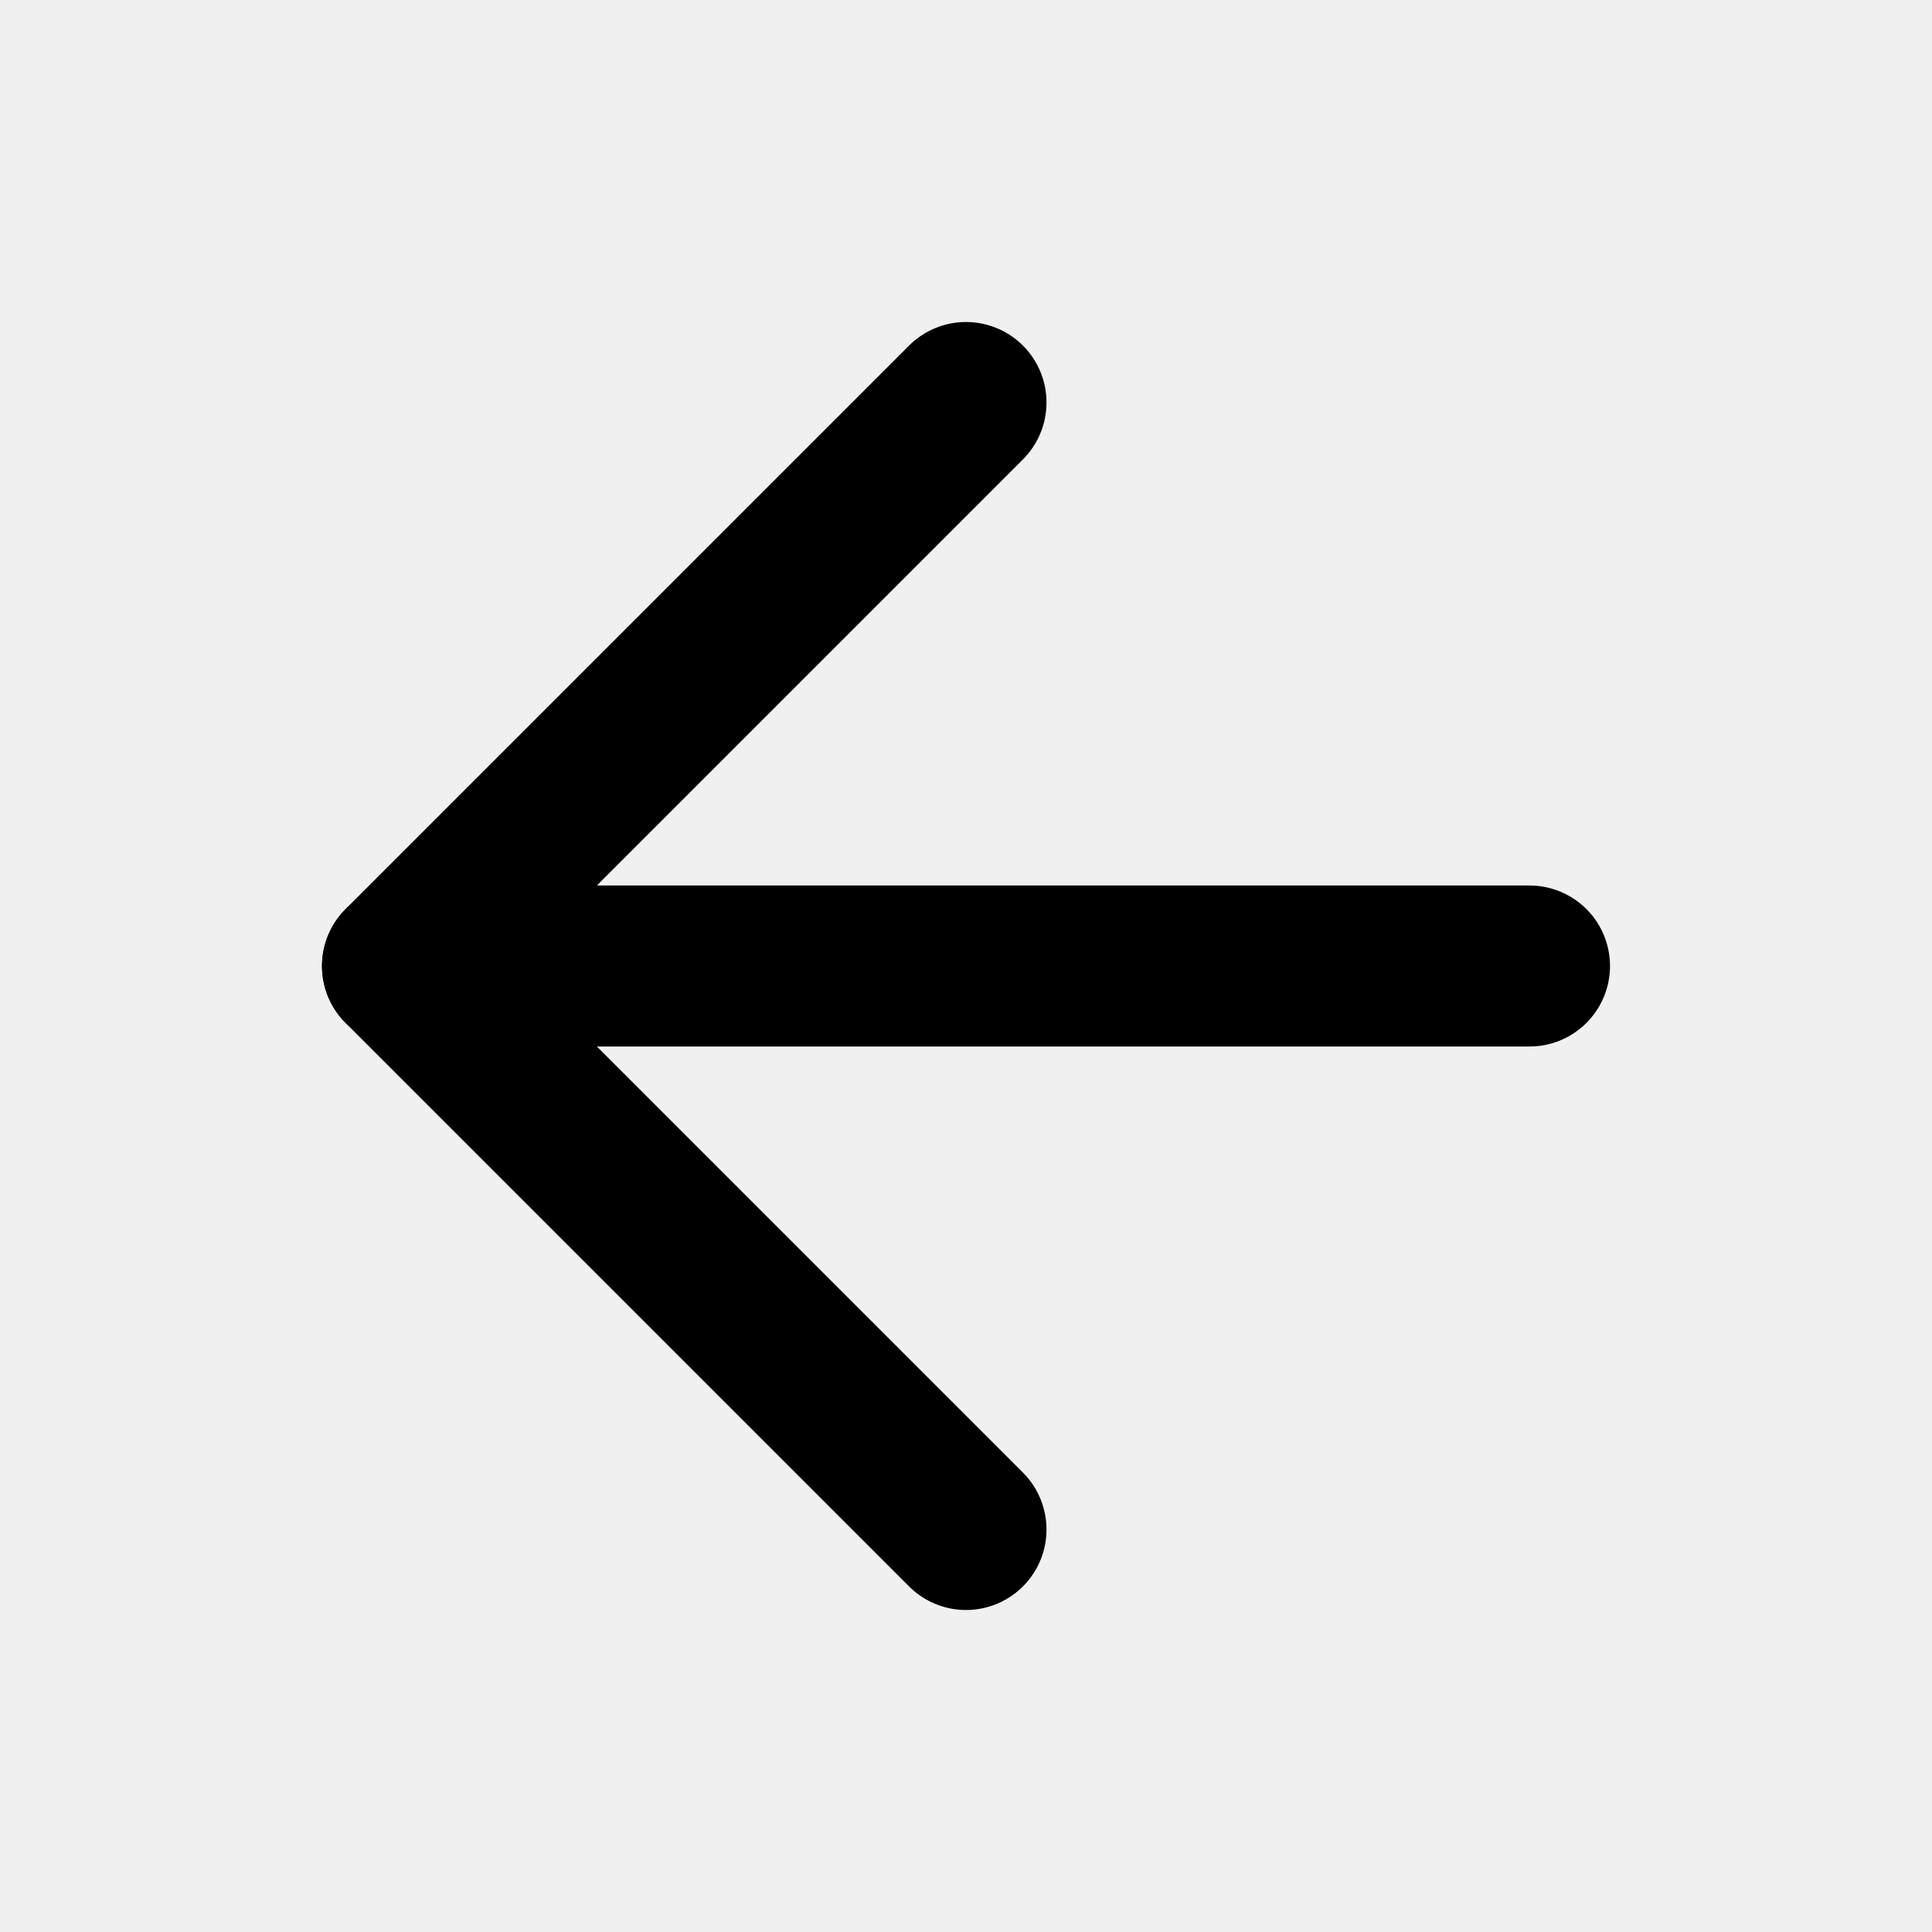
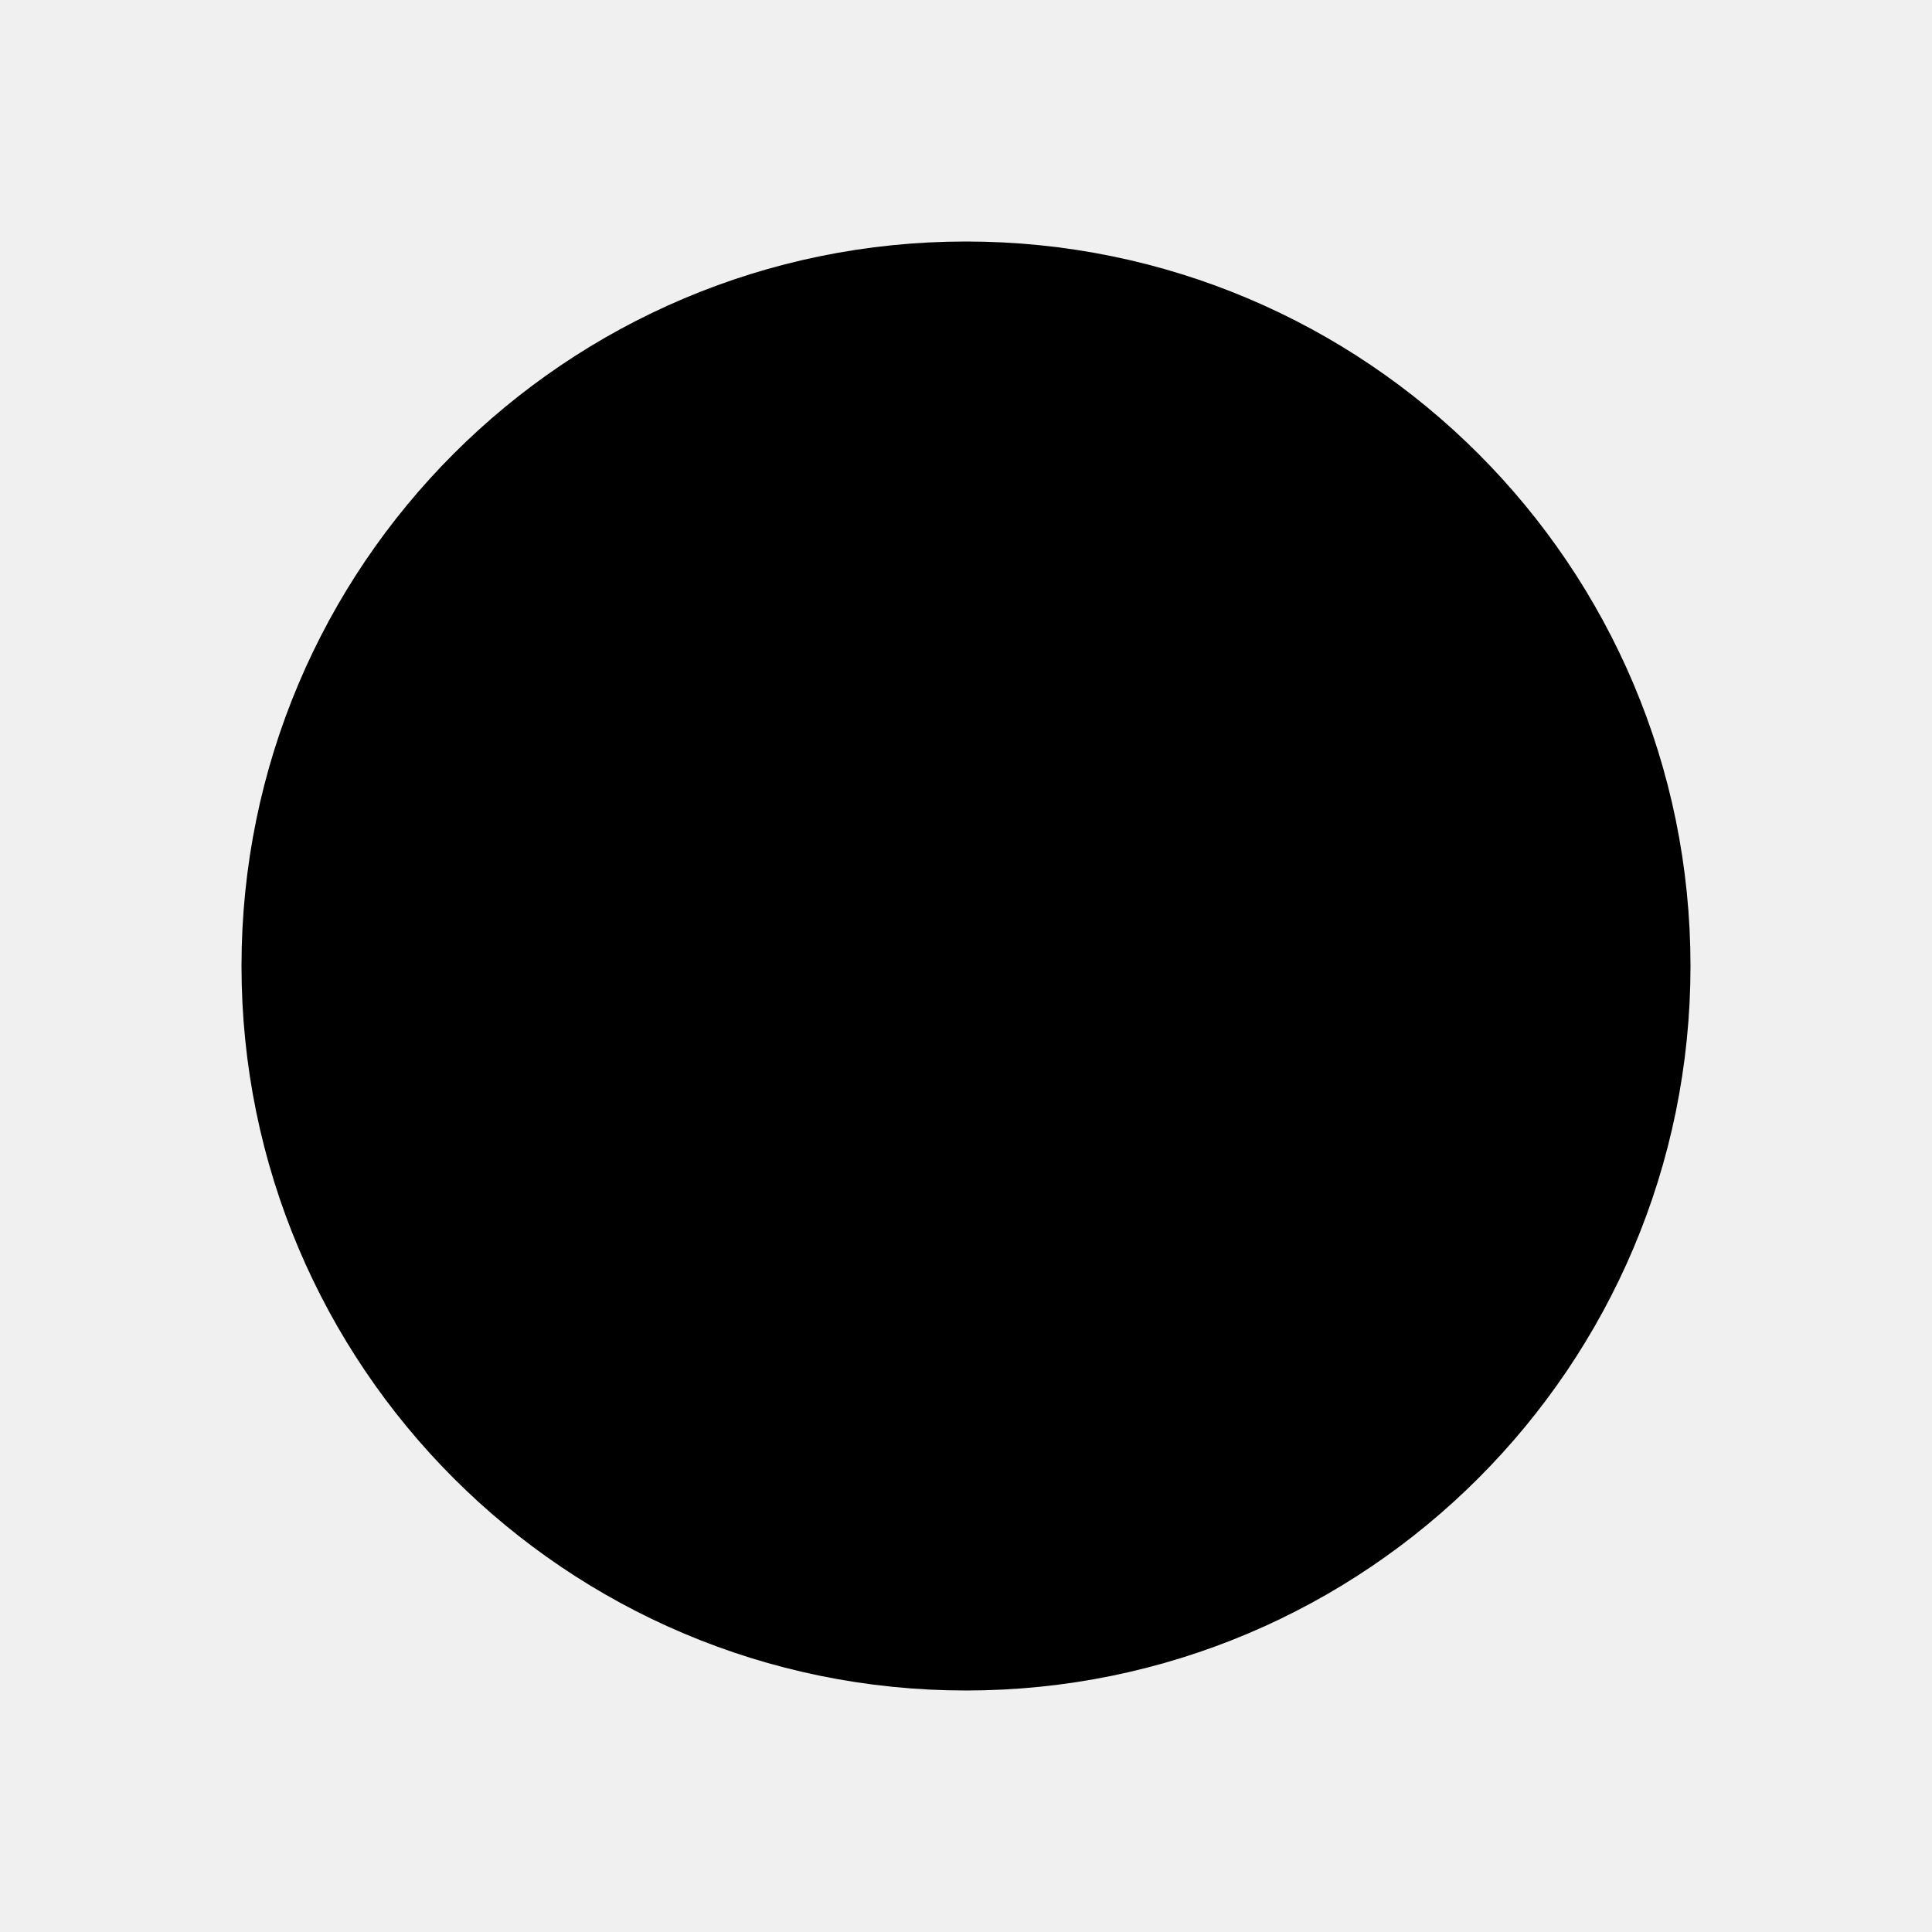
<svg xmlns="http://www.w3.org/2000/svg" width="24" height="24" viewBox="0 0 24 24" fill="none" stroke="currentColor" stroke-width="2" stroke-linecap="round" stroke-linejoin="round">
-   <circle cx="250" cy="250" r="205" fill="#fff" />
+   <circle cx="12" cy="12" r="8" fill="#000" />
  <line x1="19" y1="12" x2="5" y2="12" />
  <polyline points="12 19 5 12 12 5" />
</svg>
